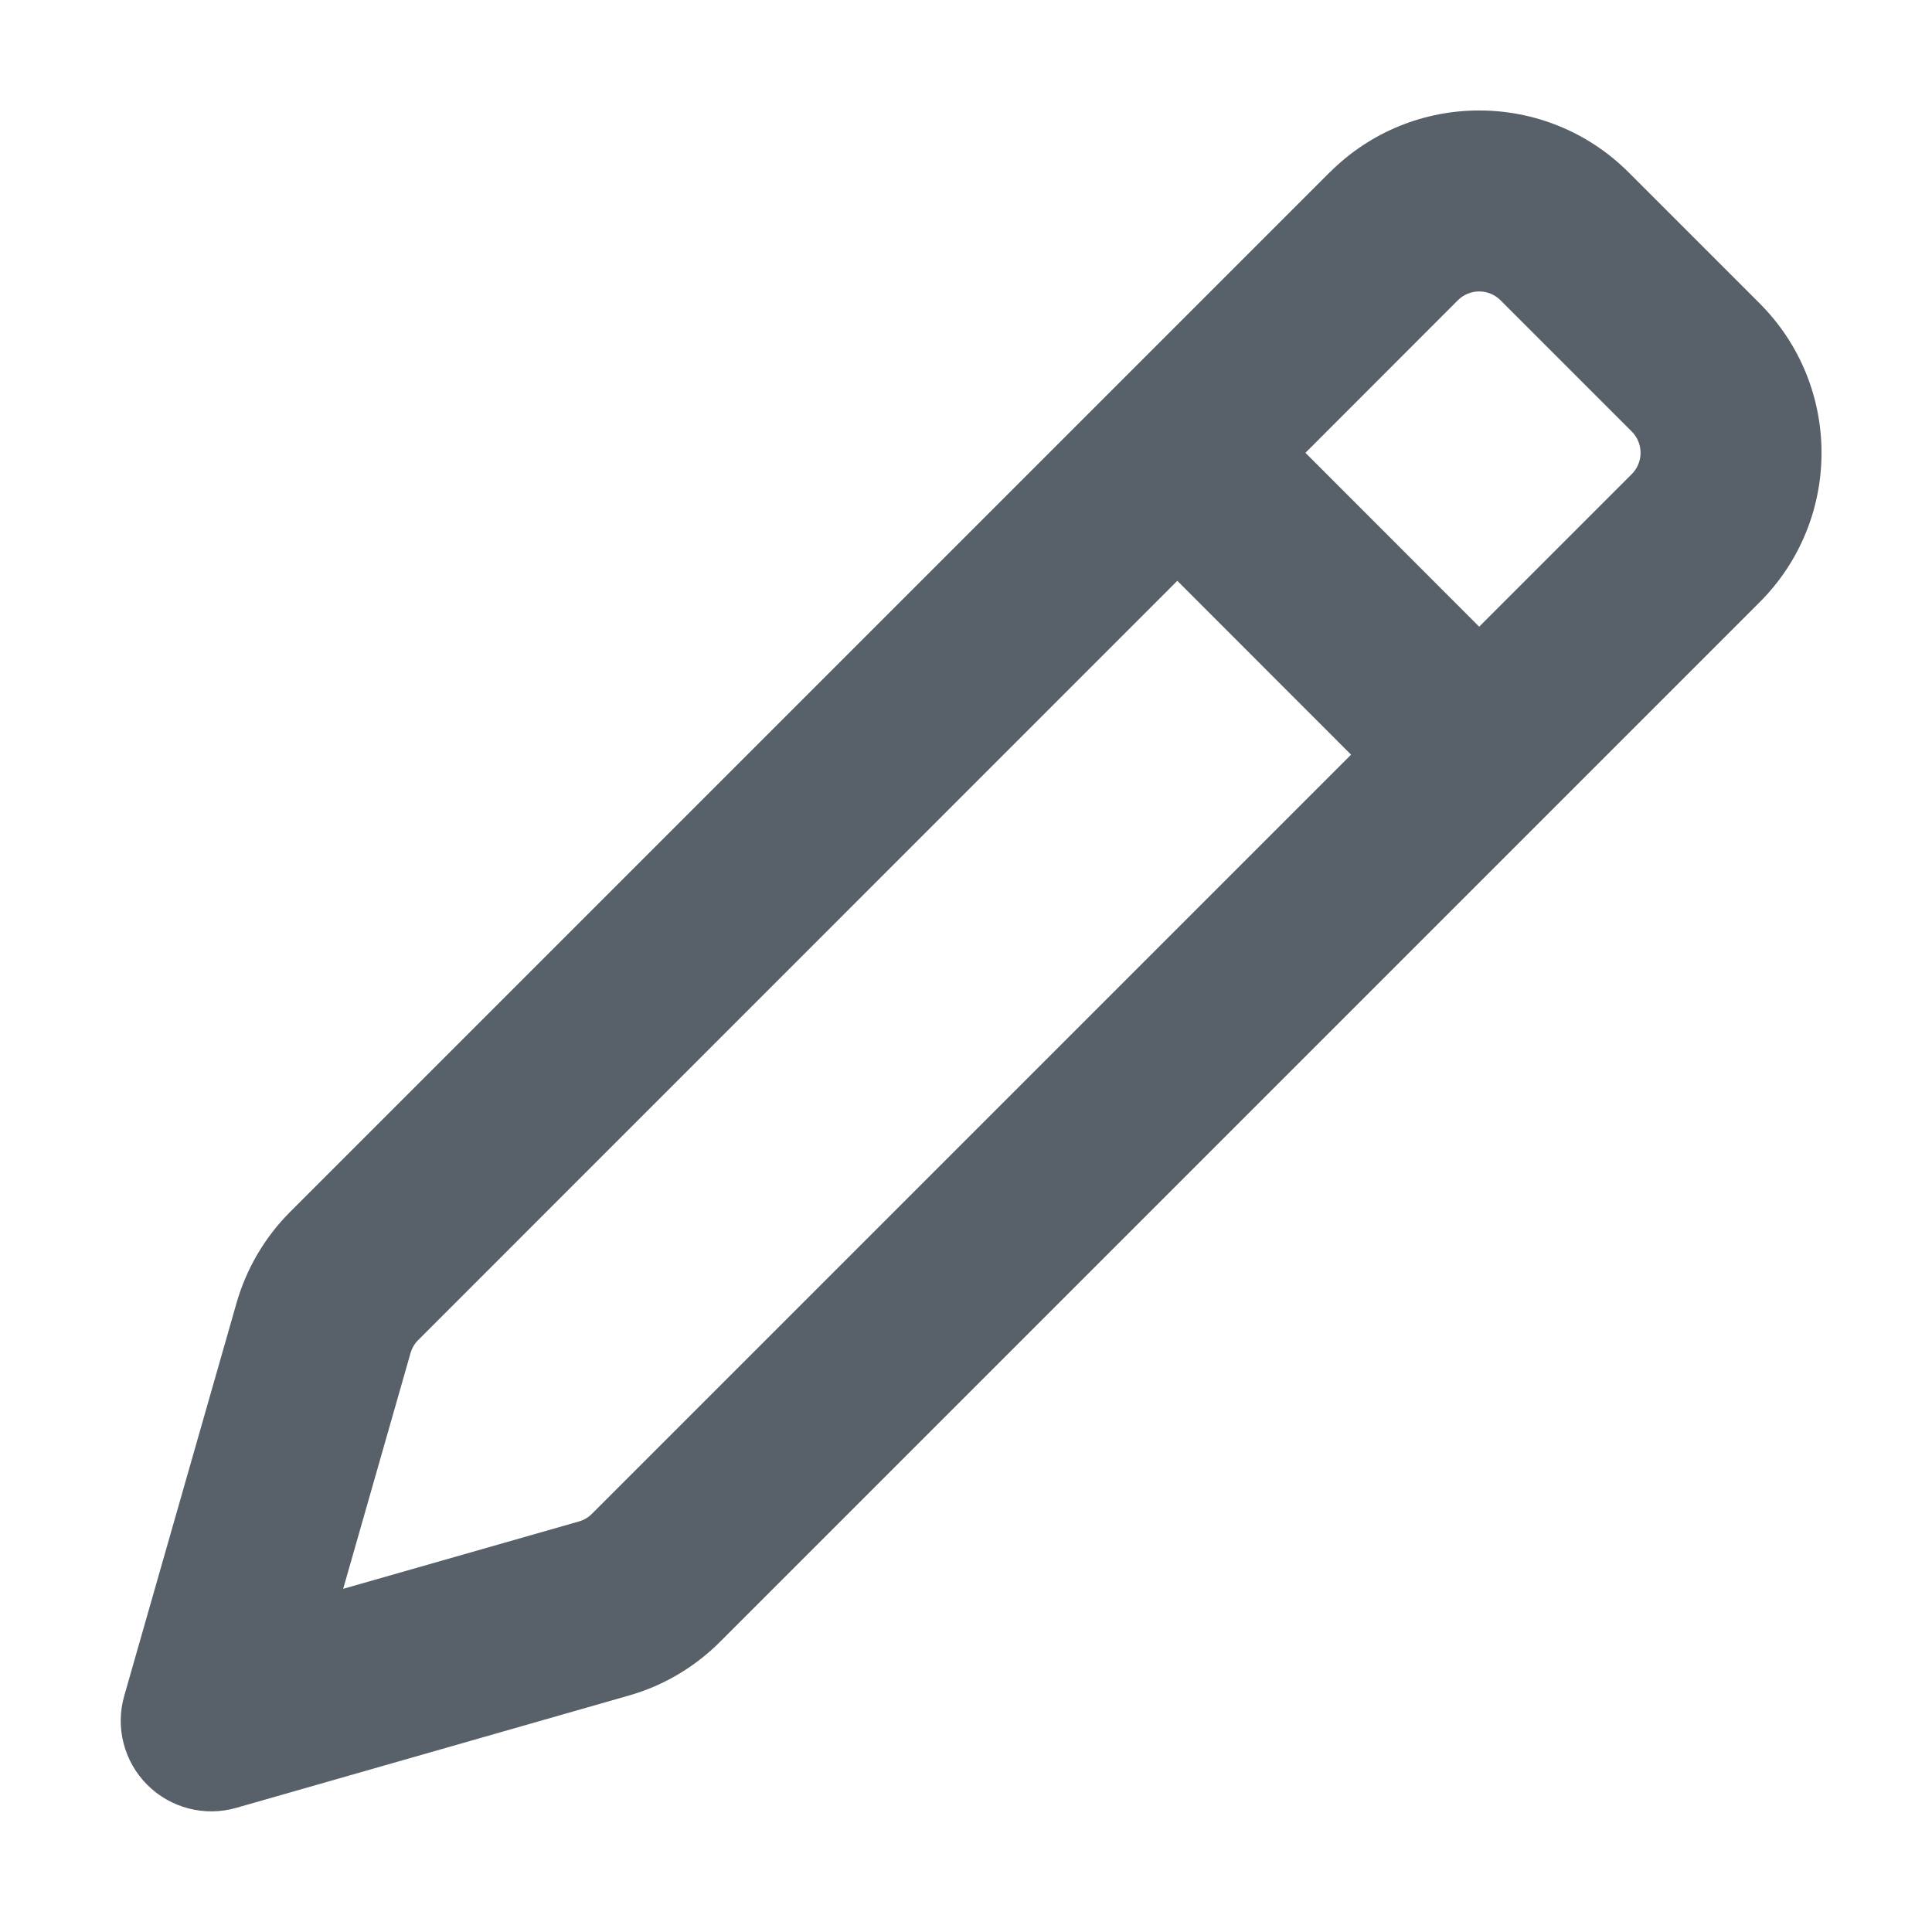
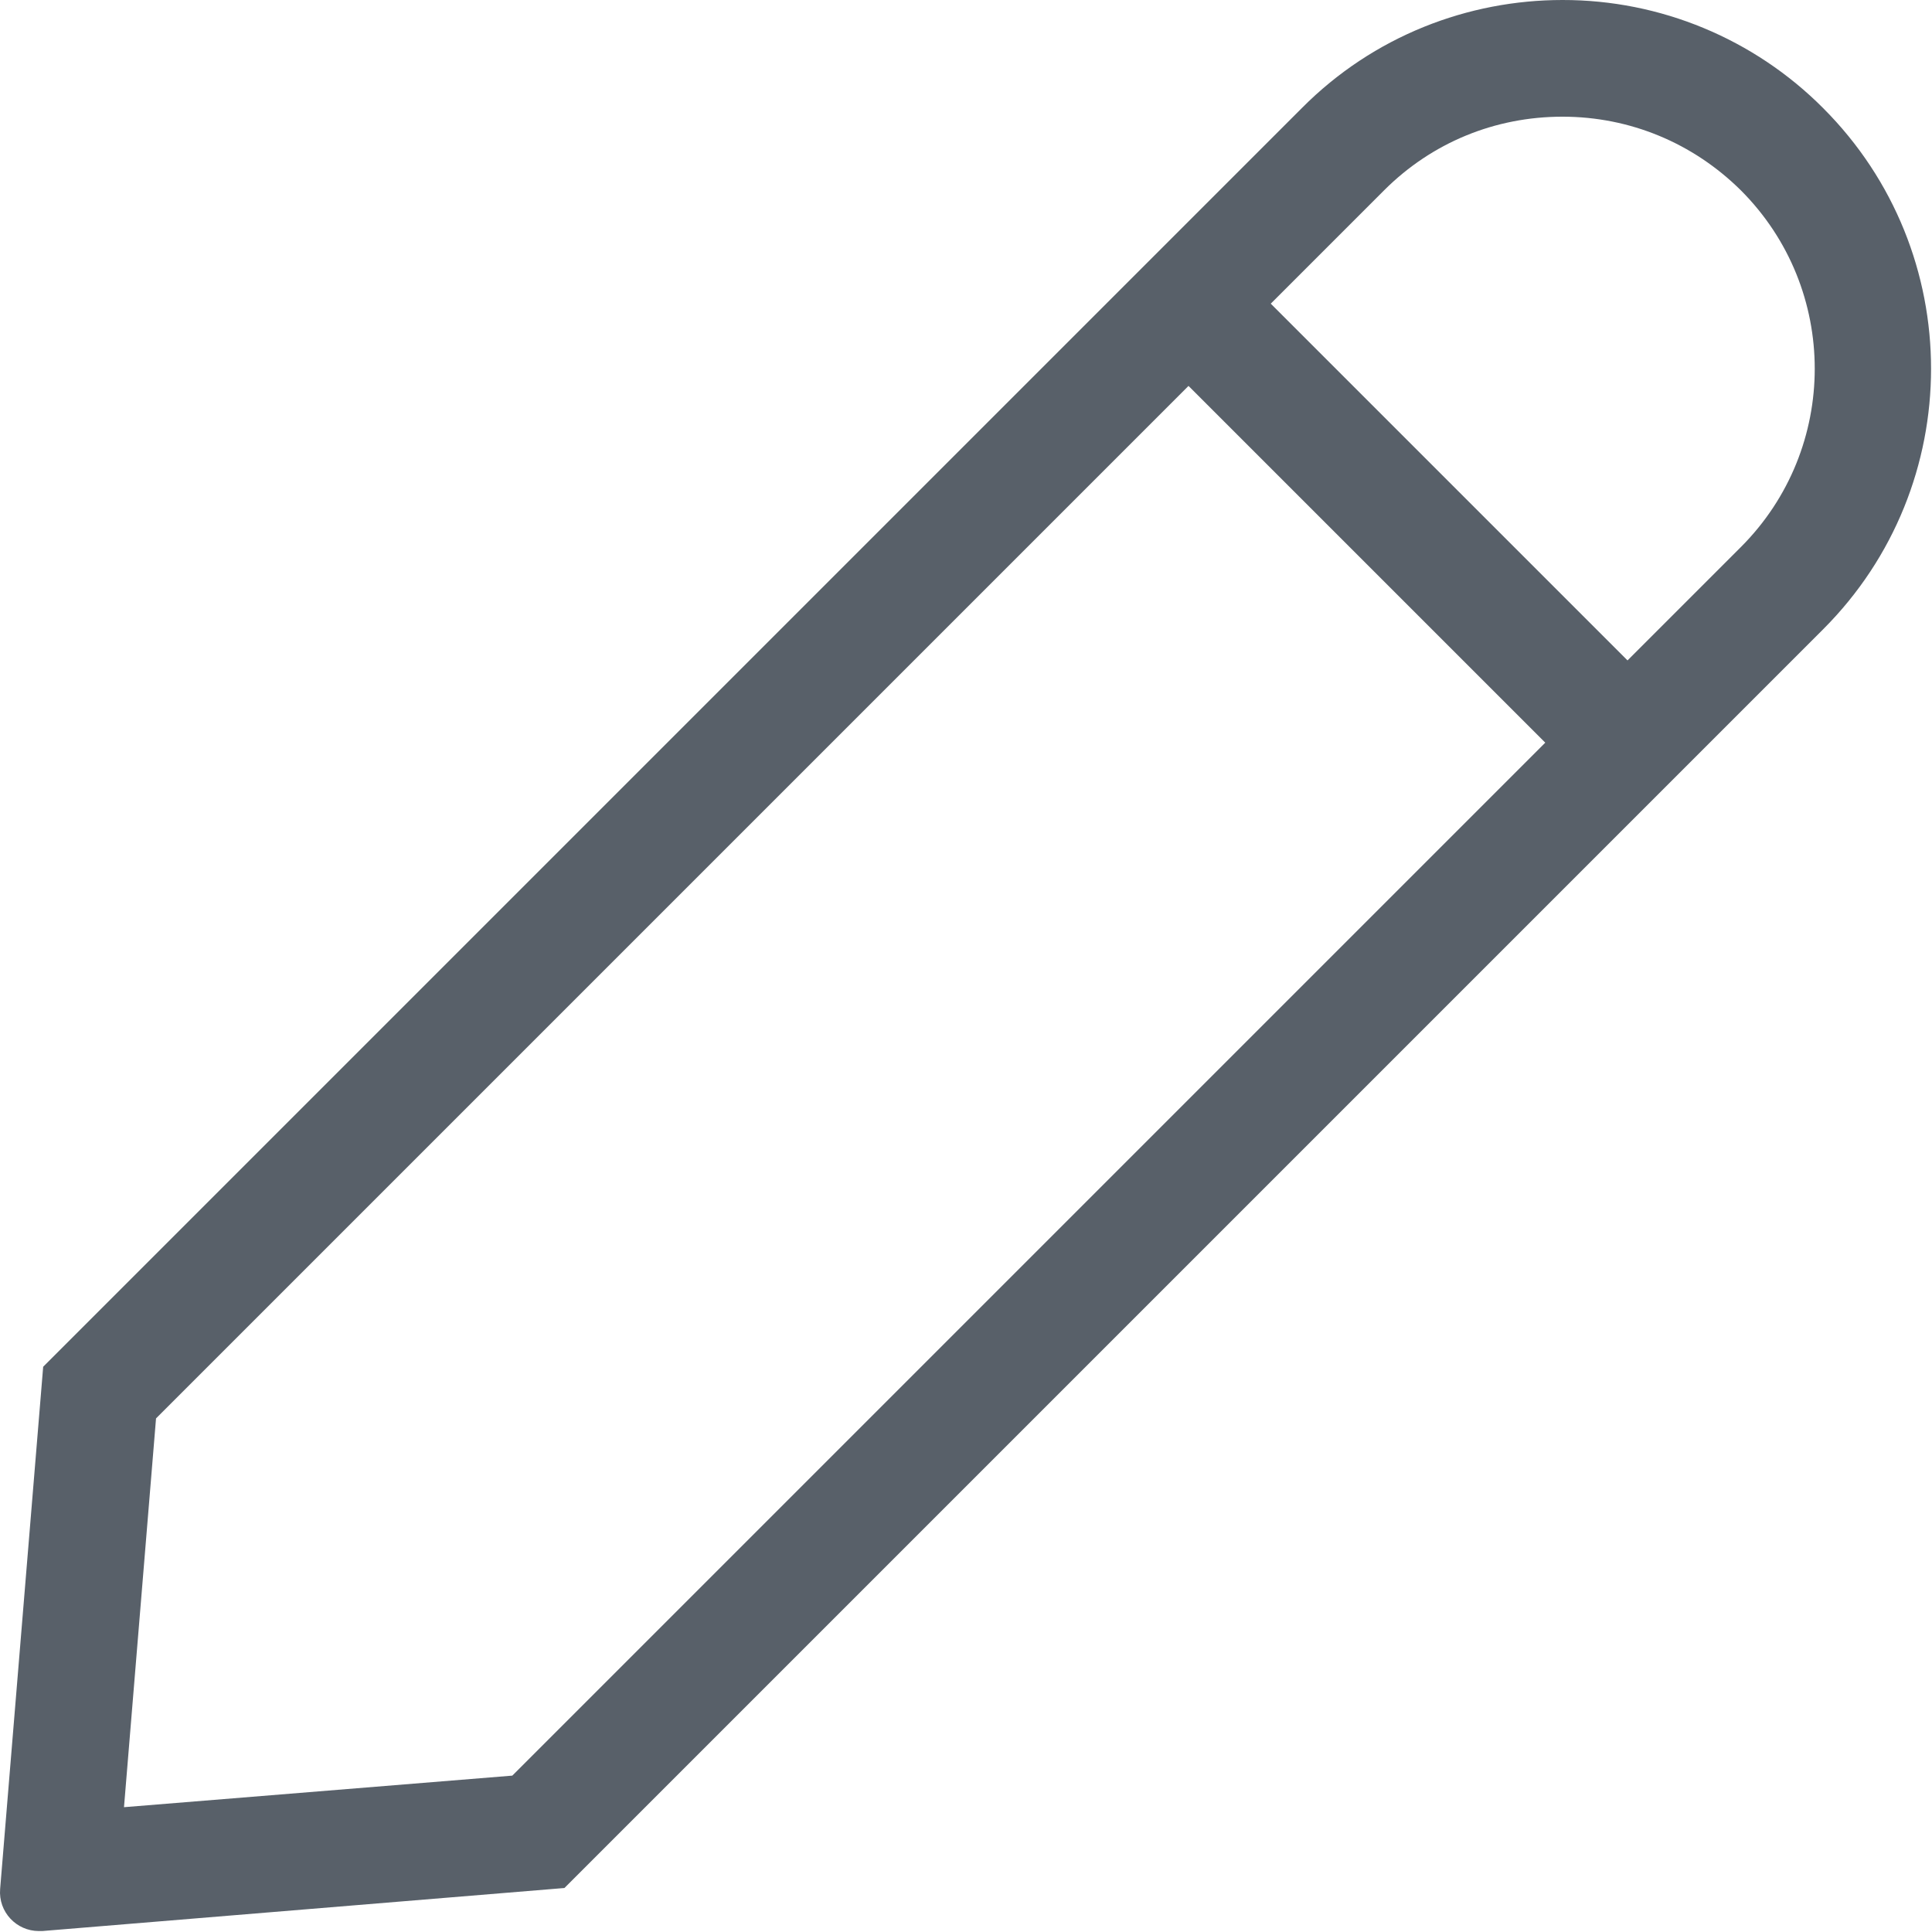
- <svg xmlns="http://www.w3.org/2000/svg" height="16" viewBox="0 0 16 16" version="1.1" width="16" aria-hidden="true">
-   <path fill-rule="evenodd" d="M11.013 1.427a1.75 1.75 0 012.474 0l1.086 1.086a1.75 1.75 0 010 2.474l-8.61 8.61c-.21.21-.47.364-.756.445l-3.251.93a.75.75 0 01-.927-.928l.929-3.25a1.75 1.75 0 01.445-.758l8.61-8.61zm1.414 1.06a.25.25 0 00-.354 0L10.811 3.75l1.439 1.44 1.263-1.263a.25.25 0 000-.354l-1.086-1.086zM11.189 6.25L9.75 4.81l-6.286 6.287a.25.25 0 00-.064.108l-.558 1.953 1.953-.558a.249.249 0 00.108-.064l6.286-6.286z" fill="#586069" />
+ <svg xmlns="http://www.w3.org/2000/svg" t="1603724781492" class="icon" viewBox="0 0 1024 1024" version="1.1" p-id="2656" width="13" height="13">
+   <path d="M966.283 57.283A194.601 194.601 0 0 0 828.144 0c-49.933 0-100.119 19.01-138.139 57.283l-667.121 667.121-22.812 276.784c-1.014 12.166 8.618 22.305 20.531 22.305h1.774l276.784-22.812 667.121-667.121c76.293-76.293 76.293-199.984 0-276.277zM271.535 941.117l-205.814 16.729L82.703 751.778l547.232-547.232 189.085 189.085-547.485 547.485zM922.687 289.965l-60.071 60.071-189.085-189.085 60.071-60.071c25.347-25.347 58.804-39.034 94.543-39.034 35.739 0 69.196 13.941 94.543 39.034 52.214 52.214 52.214 136.871 0 189.085z" fill="#586069" p-id="2657" />
</svg>
